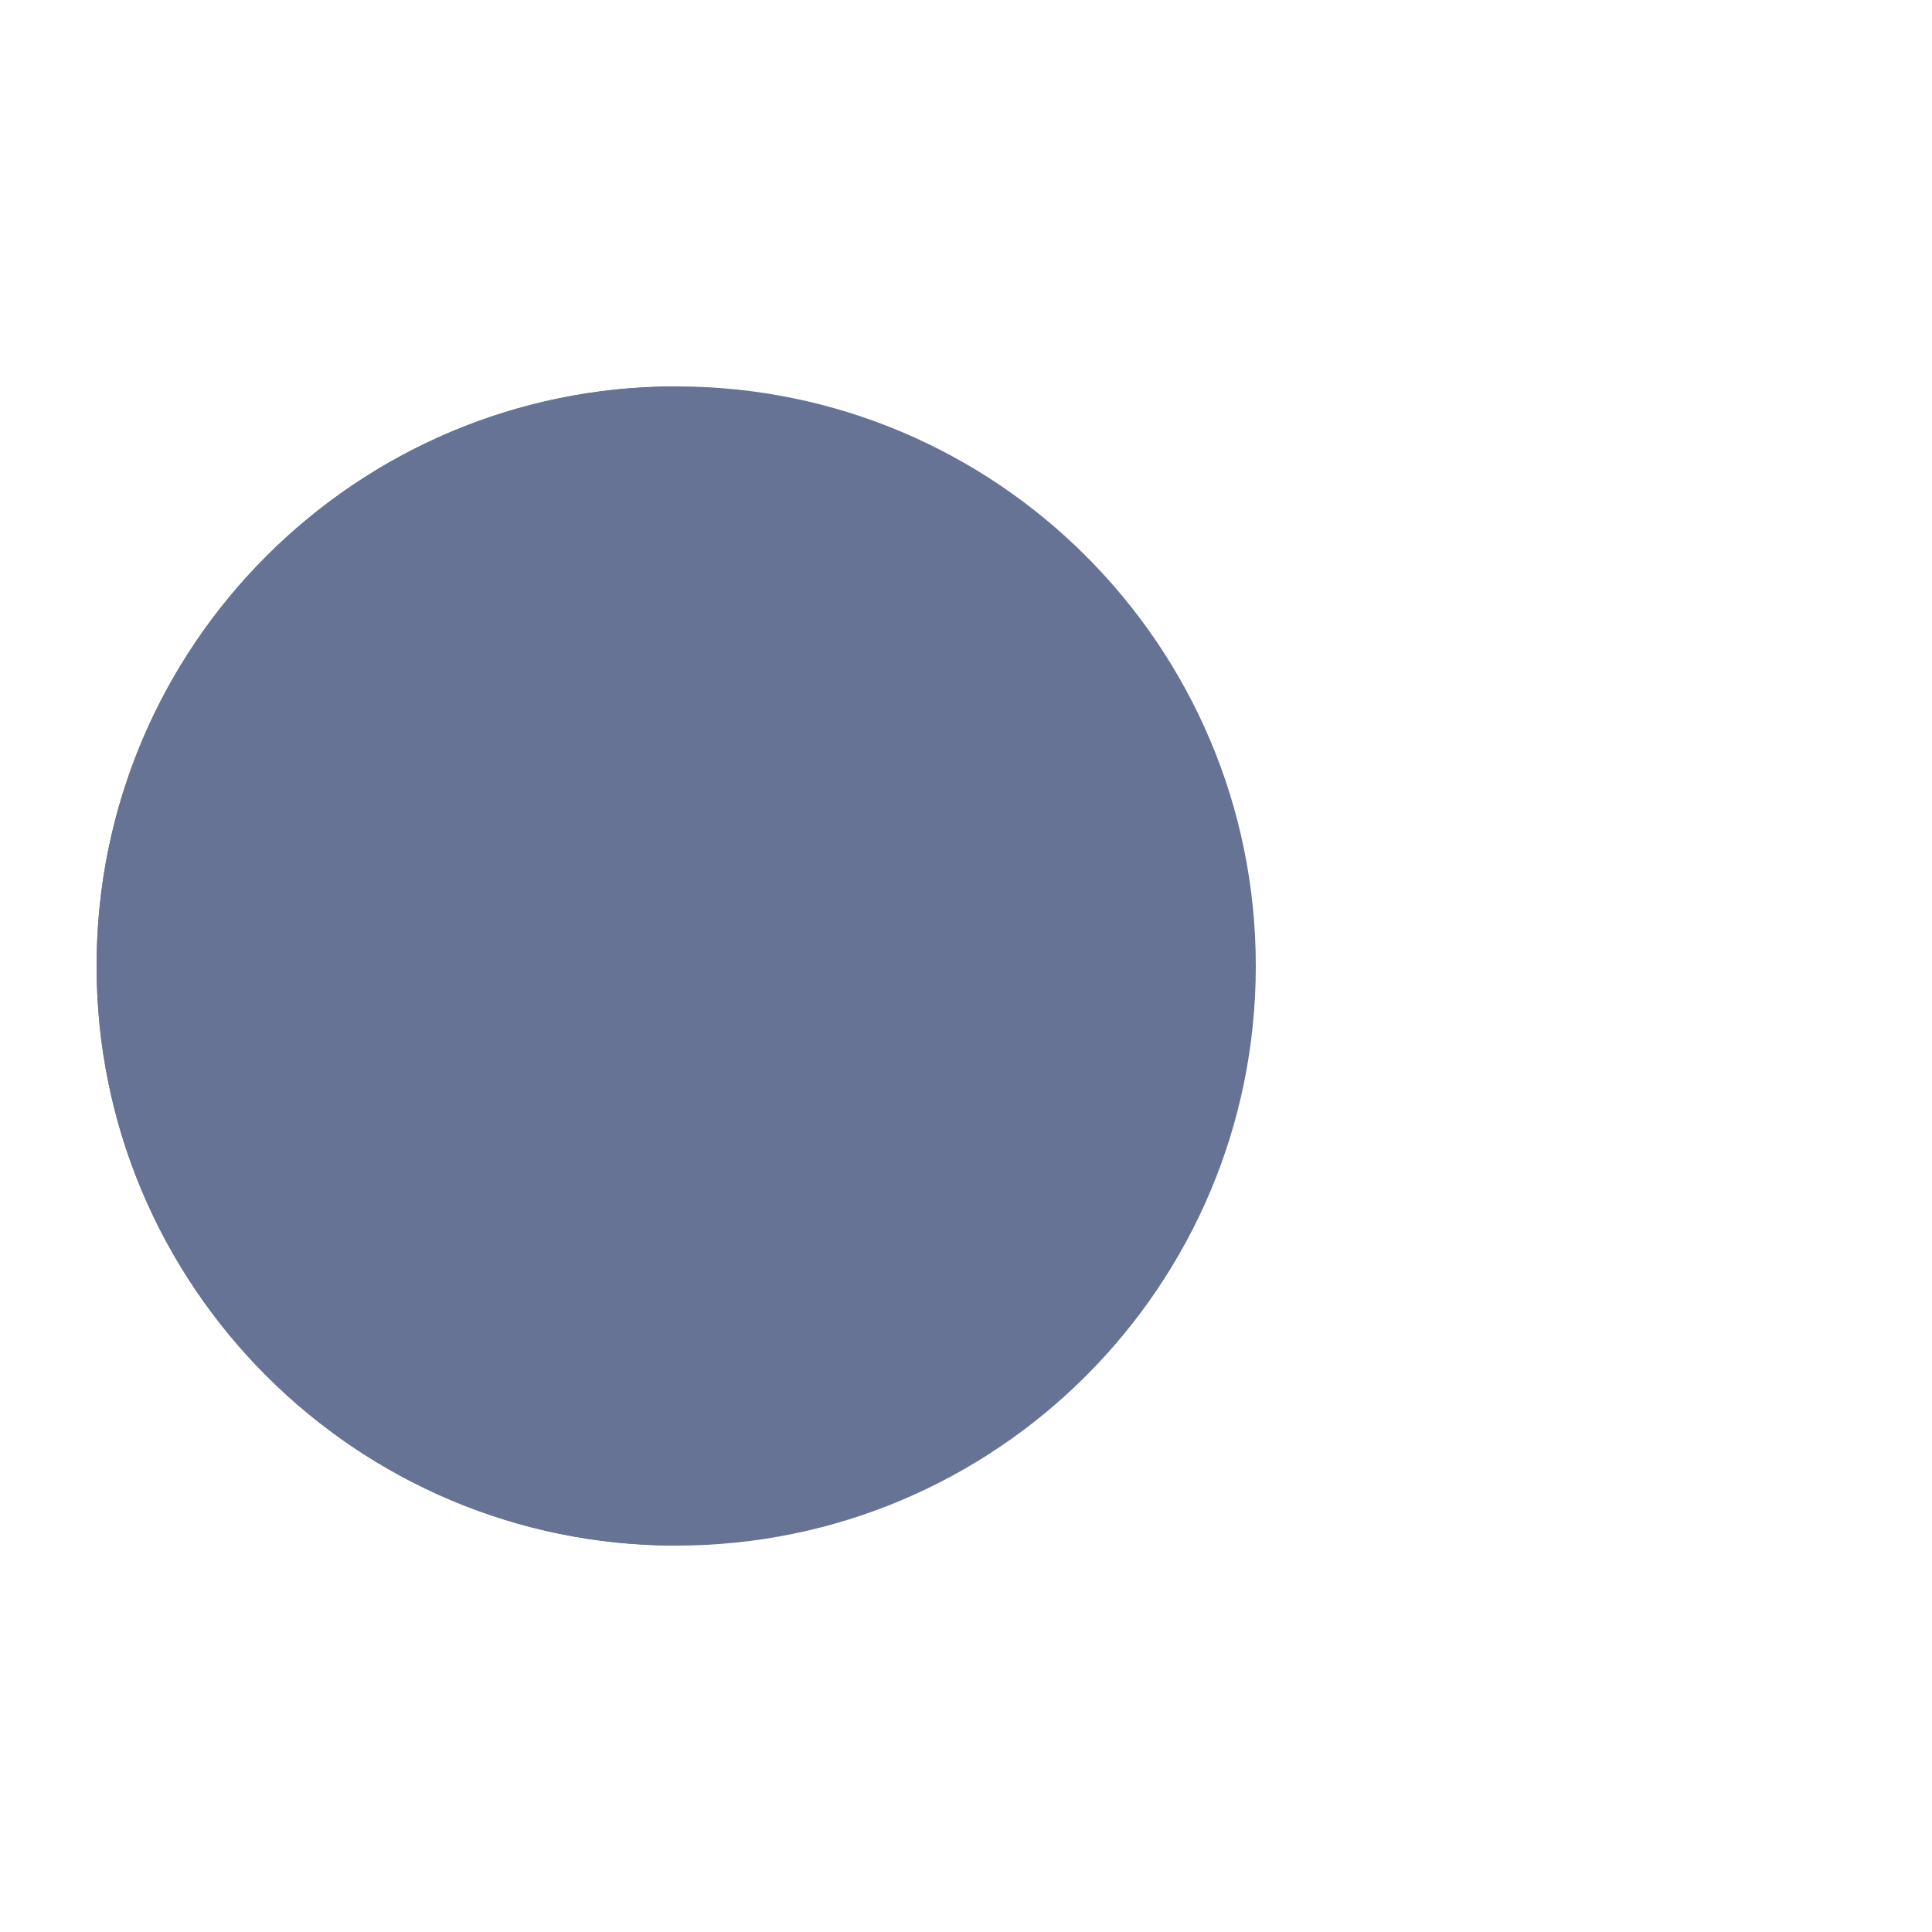
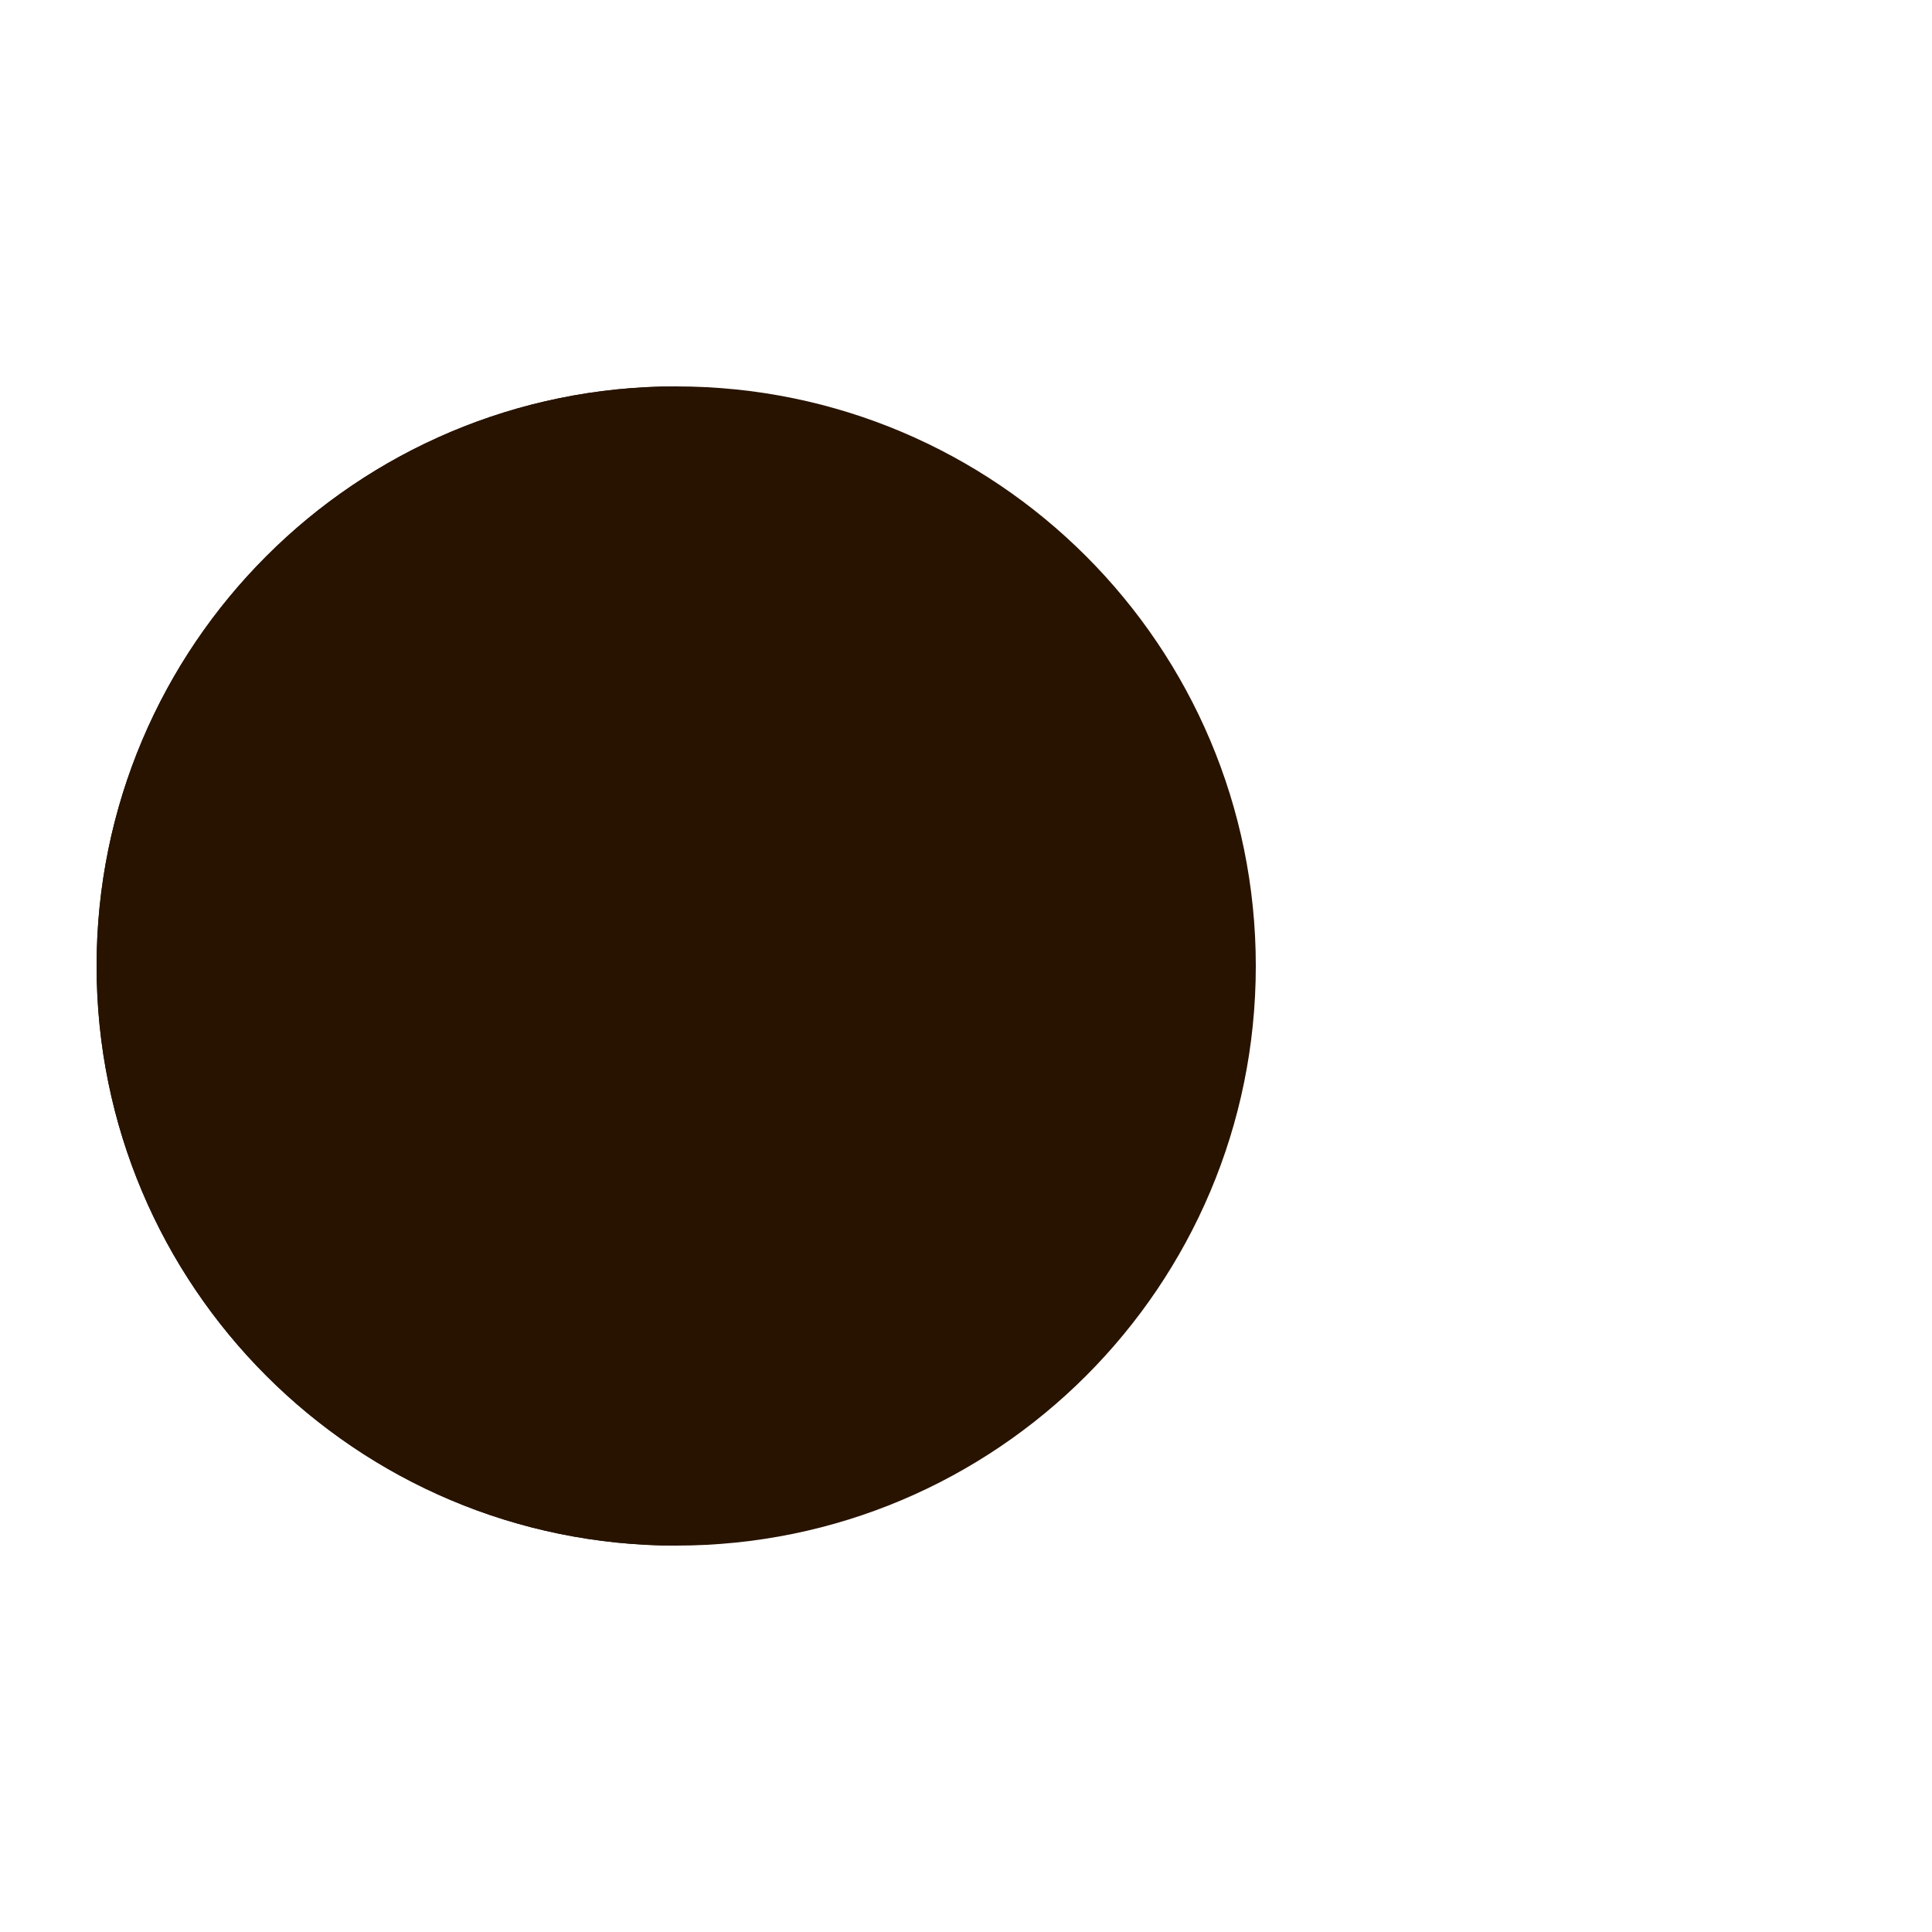
- <svg xmlns="http://www.w3.org/2000/svg" style="margin: auto; background: rgb(241, 242, 243); display: block; shape-rendering: auto;" width="200px" height="200px" viewBox="0 0 100 100" preserveAspectRatio="xMidYMid">
+ <svg xmlns="http://www.w3.org/2000/svg" style="margin: auto; background: rgba(241, 242, 243, 0) none repeat scroll 0% 0%; display: block; shape-rendering: auto;" width="200px" height="200px" viewBox="0 0 100 100" preserveAspectRatio="xMidYMid">
  <g>
-     <circle cx="60" cy="50" r="4" fill="#94a9ce">
+     <circle cx="60" cy="50" r="4" fill="#e26c00">
      <animate attributeName="cx" repeatCount="indefinite" dur="1s" values="95;35" keyTimes="0;1" begin="-0.67s" />
      <animate attributeName="fill-opacity" repeatCount="indefinite" dur="1s" values="0;1;1" keyTimes="0;0.2;1" begin="-0.67s" />
    </circle>
-     <circle cx="60" cy="50" r="4" fill="#94a9ce">
+     <circle cx="60" cy="50" r="4" fill="#e26c00">
      <animate attributeName="cx" repeatCount="indefinite" dur="1s" values="95;35" keyTimes="0;1" begin="-0.33s" />
      <animate attributeName="fill-opacity" repeatCount="indefinite" dur="1s" values="0;1;1" keyTimes="0;0.2;1" begin="-0.33s" />
    </circle>
-     <circle cx="60" cy="50" r="4" fill="#94a9ce">
+     <circle cx="60" cy="50" r="4" fill="#e26c00">
      <animate attributeName="cx" repeatCount="indefinite" dur="1s" values="95;35" keyTimes="0;1" begin="0s" />
      <animate attributeName="fill-opacity" repeatCount="indefinite" dur="1s" values="0;1;1" keyTimes="0;0.2;1" begin="0s" />
    </circle>
  </g>
  <g transform="translate(-15 0)">
-     <path d="M50 50L20 50A30 30 0 0 0 80 50Z" fill="#667395" transform="rotate(90 50 50)" />
-     <path d="M50 50L20 50A30 30 0 0 0 80 50Z" fill="#667395">
+     <path d="M50 50L20 50A30 30 0 0 0 80 50Z" fill="#281300" transform="rotate(90 50 50)" />
+     <path d="M50 50L20 50A30 30 0 0 0 80 50Z" fill="#281300">
      <animateTransform attributeName="transform" type="rotate" repeatCount="indefinite" dur="1s" values="0 50 50;45 50 50;0 50 50" keyTimes="0;0.5;1" />
    </path>
-     <path d="M50 50L20 50A30 30 0 0 1 80 50Z" fill="#667395">
+     <path d="M50 50L20 50A30 30 0 0 1 80 50Z" fill="#281300">
      <animateTransform attributeName="transform" type="rotate" repeatCount="indefinite" dur="1s" values="0 50 50;-45 50 50;0 50 50" keyTimes="0;0.5;1" />
    </path>
  </g>
</svg>
